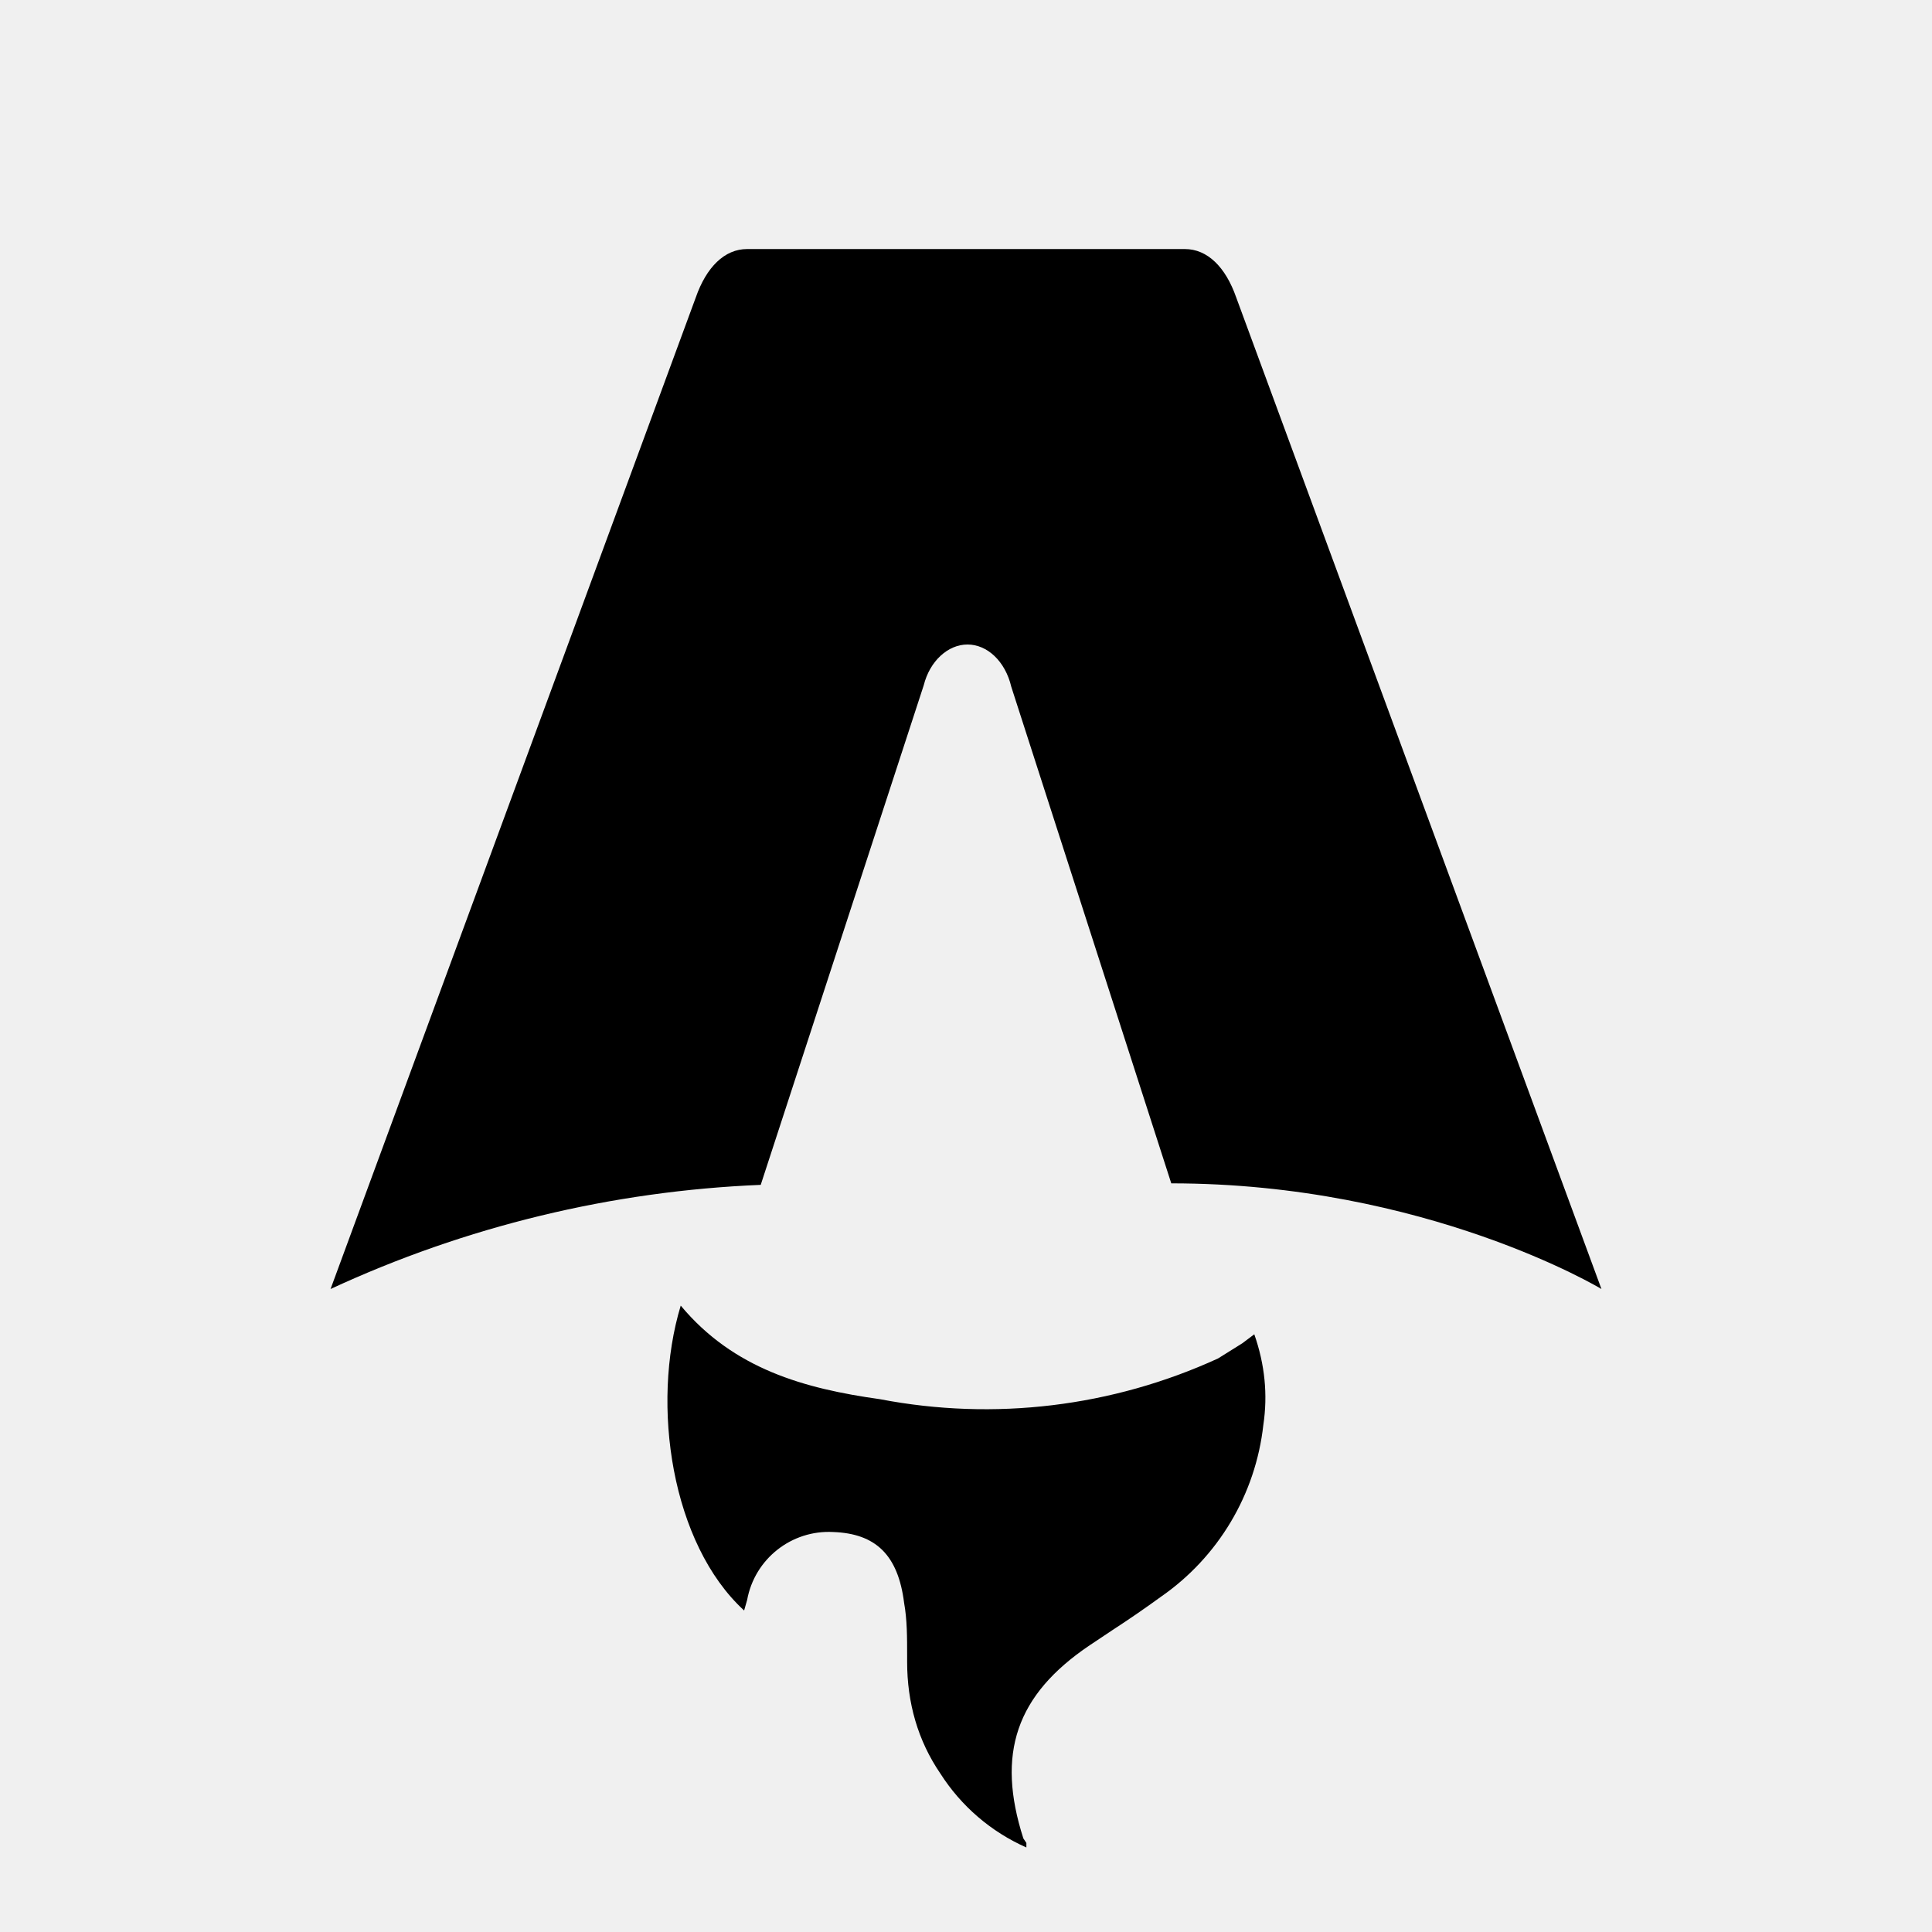
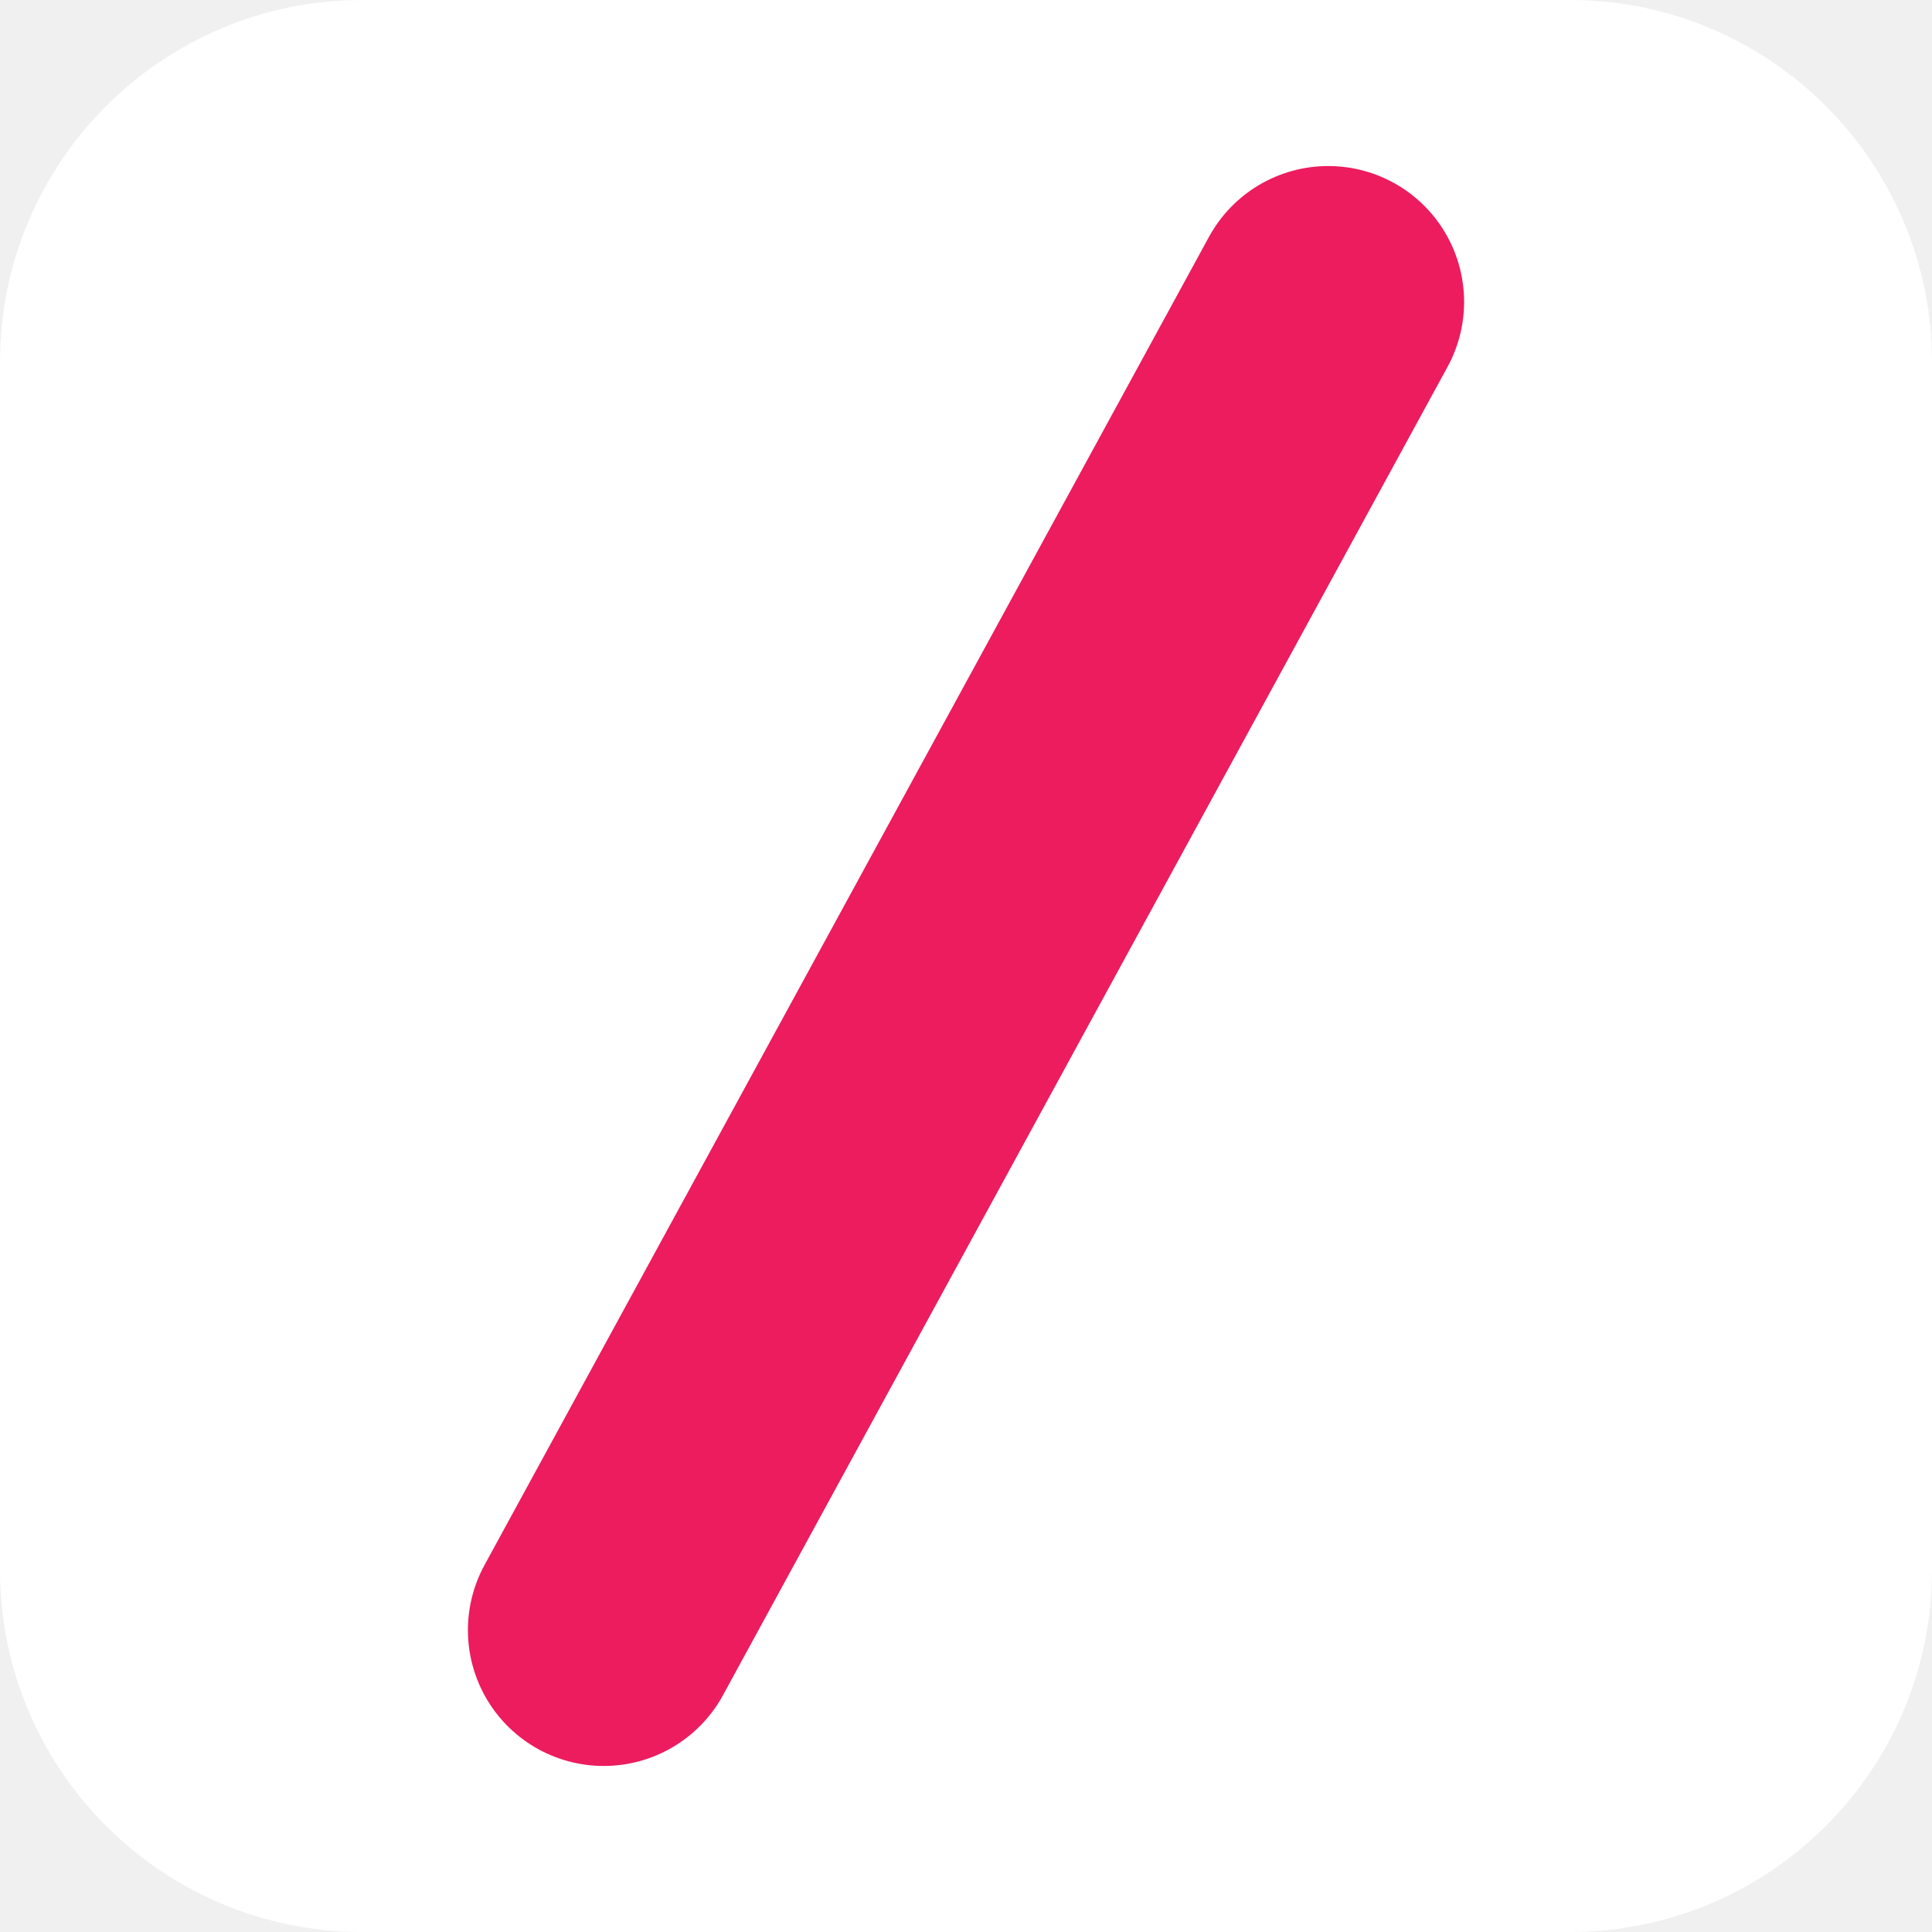
- <svg xmlns="http://www.w3.org/2000/svg" fill="none" viewBox="0 0 128 128">
-   <path d="M50.4 78.5a75.1 75.1 0 0 0-28.5 6.9l24.2-65.7c.7-2 1.9-3.2 3.4-3.2h29c1.5 0 2.7 1.2 3.4 3.2l24.2 65.7s-11.6-7-28.5-7L67 45.5c-.4-1.7-1.6-2.8-2.9-2.8-1.3 0-2.5 1.1-2.9 2.7L50.4 78.5Zm-1.1 28.2Zm-4.2-20.2c-2 6.6-.6 15.8 4.2 20.2a17.5 17.5 0 0 1 .2-.7 5.5 5.5 0 0 1 5.7-4.5c2.8.1 4.3 1.5 4.7 4.7.2 1.1.2 2.3.2 3.5v.4c0 2.7.7 5.2 2.2 7.4a13 13 0 0 0 5.7 4.9v-.3l-.2-.3c-1.8-5.6-.5-9.5 4.4-12.8l1.5-1a73 73 0 0 0 3.2-2.2 16 16 0 0 0 6.8-11.4c.3-2 .1-4-.6-6l-.8.6-1.6 1a37 37 0 0 1-22.4 2.7c-5-.7-9.7-2-13.2-6.2Z" />
-   <style>
-         path { fill: #000; }
-         @media (prefers-color-scheme: dark) {
-             path { fill: #FFF; }
-         }
-     </style>
+ <svg xmlns="http://www.w3.org/2000/svg" viewBox="0 0 64 64">
+   <rect width="64" height="64" rx="12" fill="#ffffff" />
+   <path d="M44 10 L20 54" stroke="#ec1c5e" stroke-width="9" stroke-linecap="round" />
</svg>
